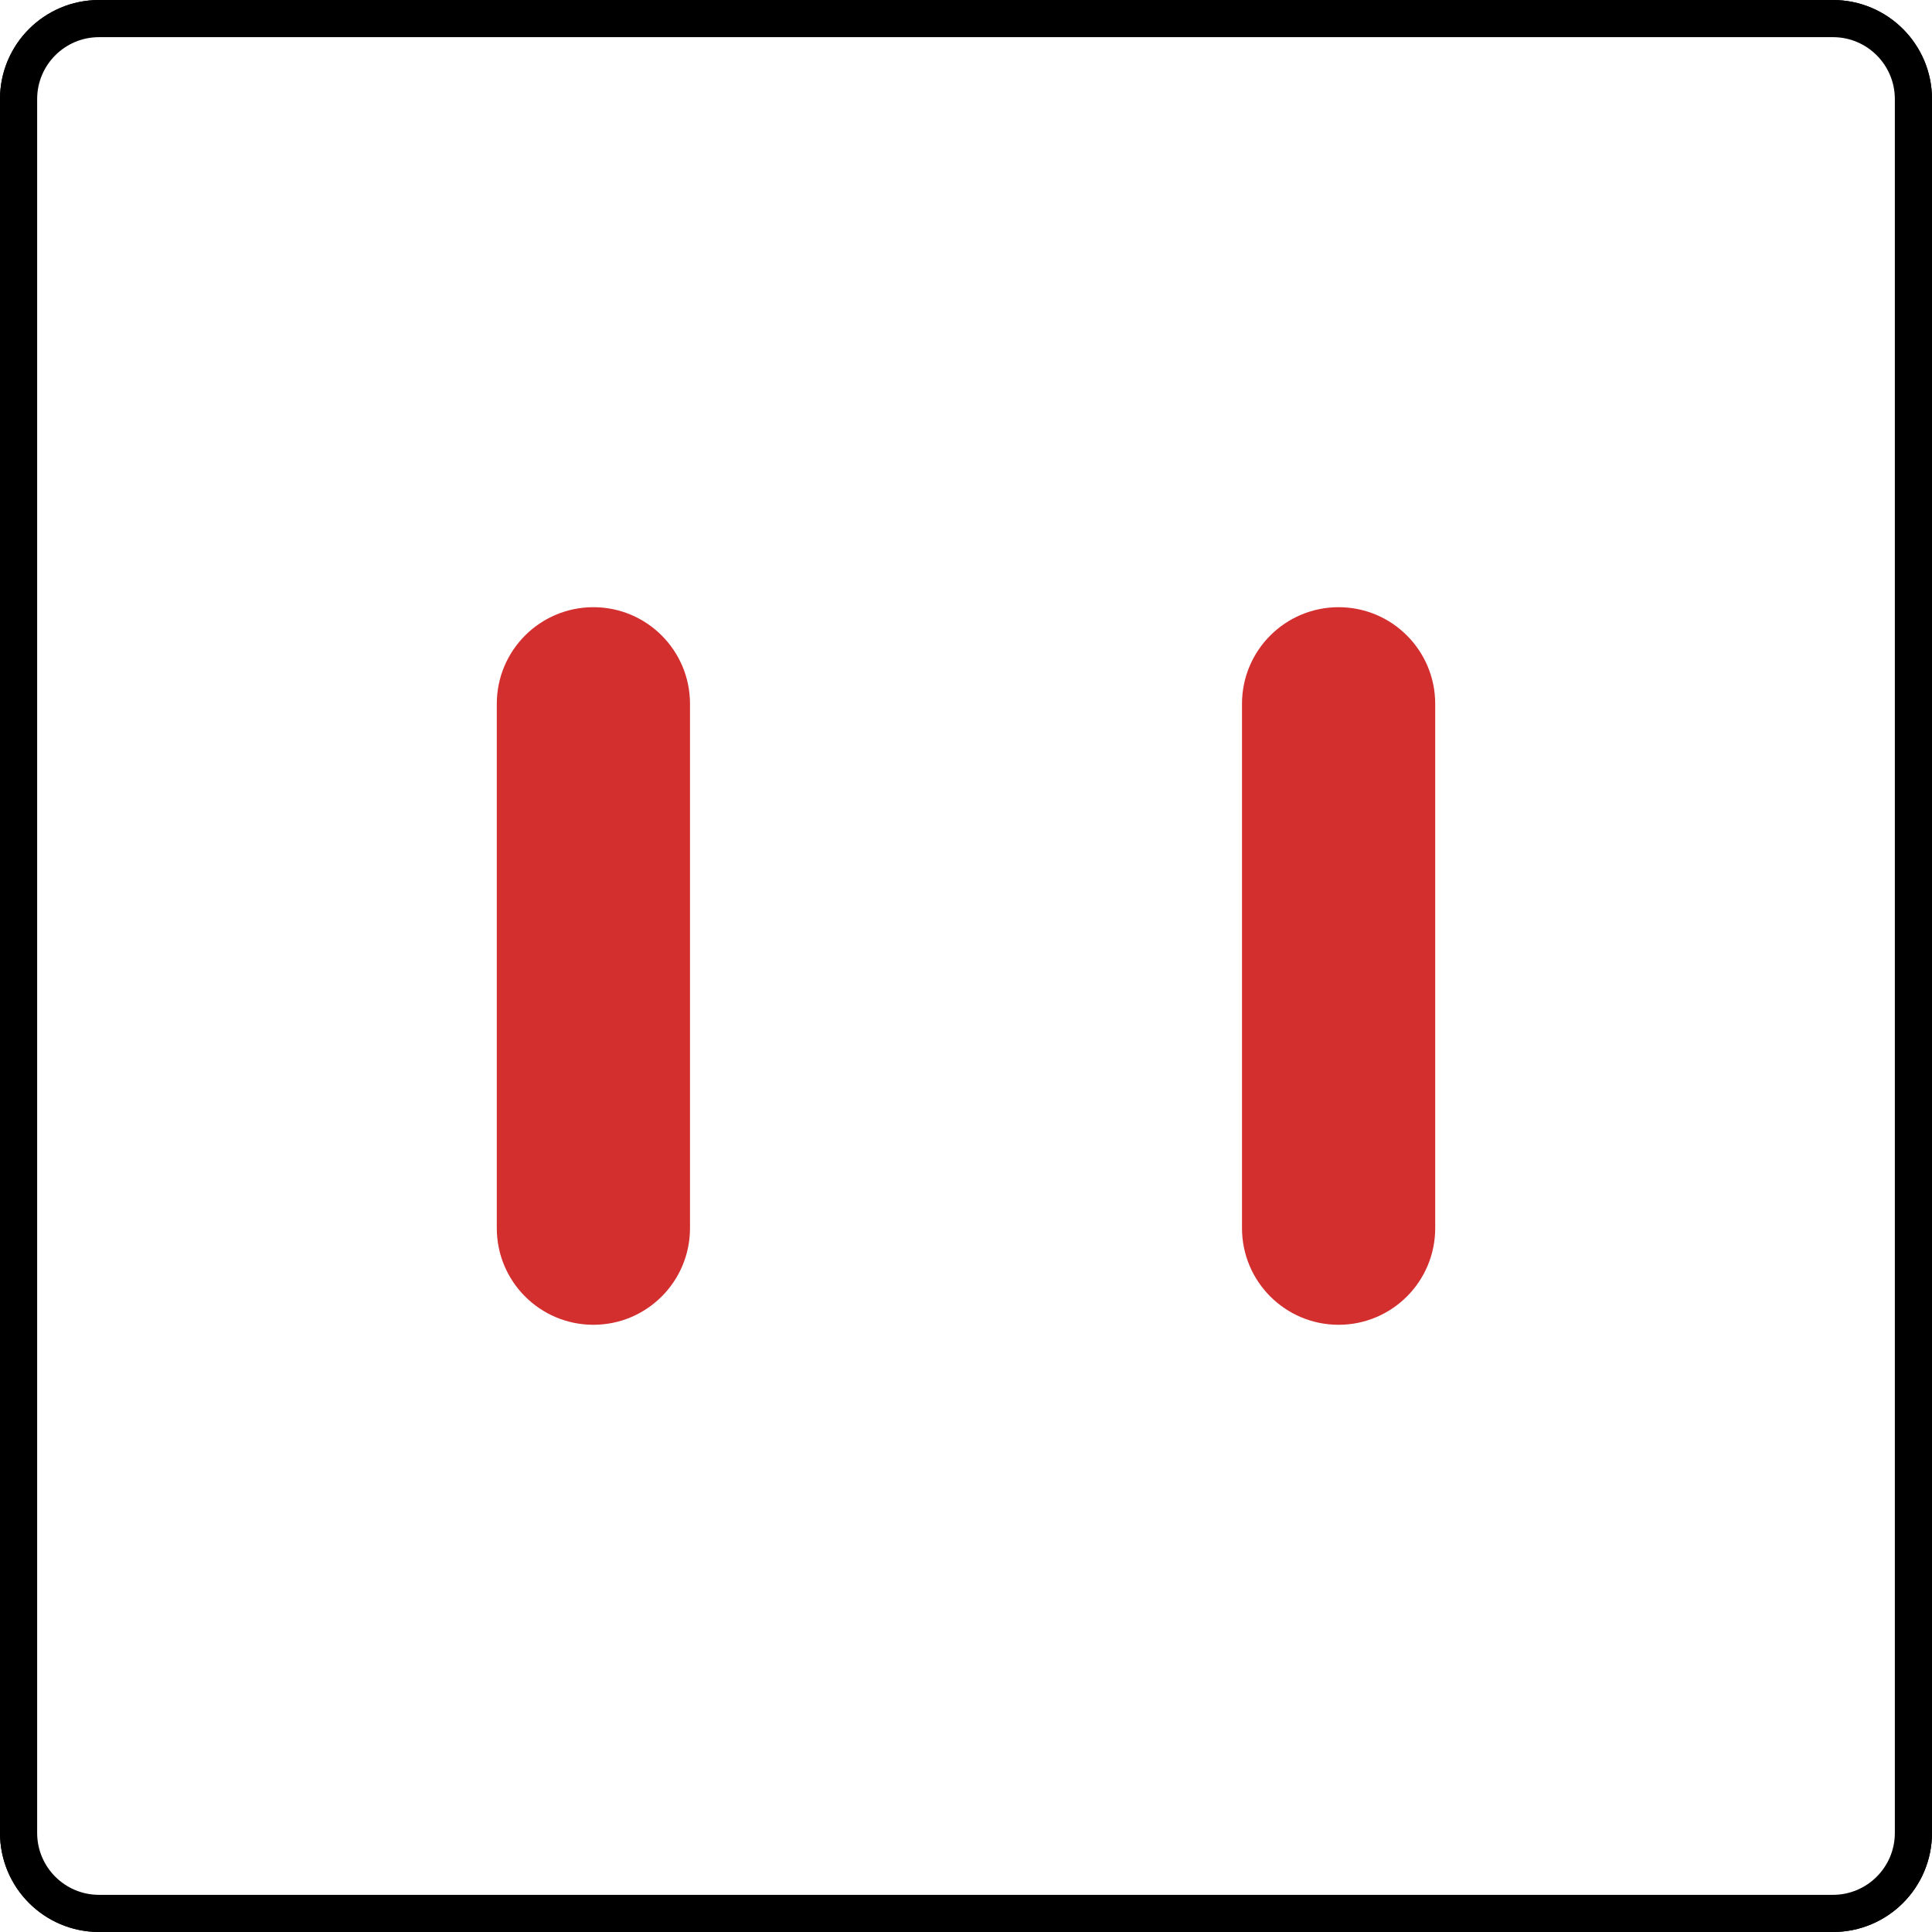
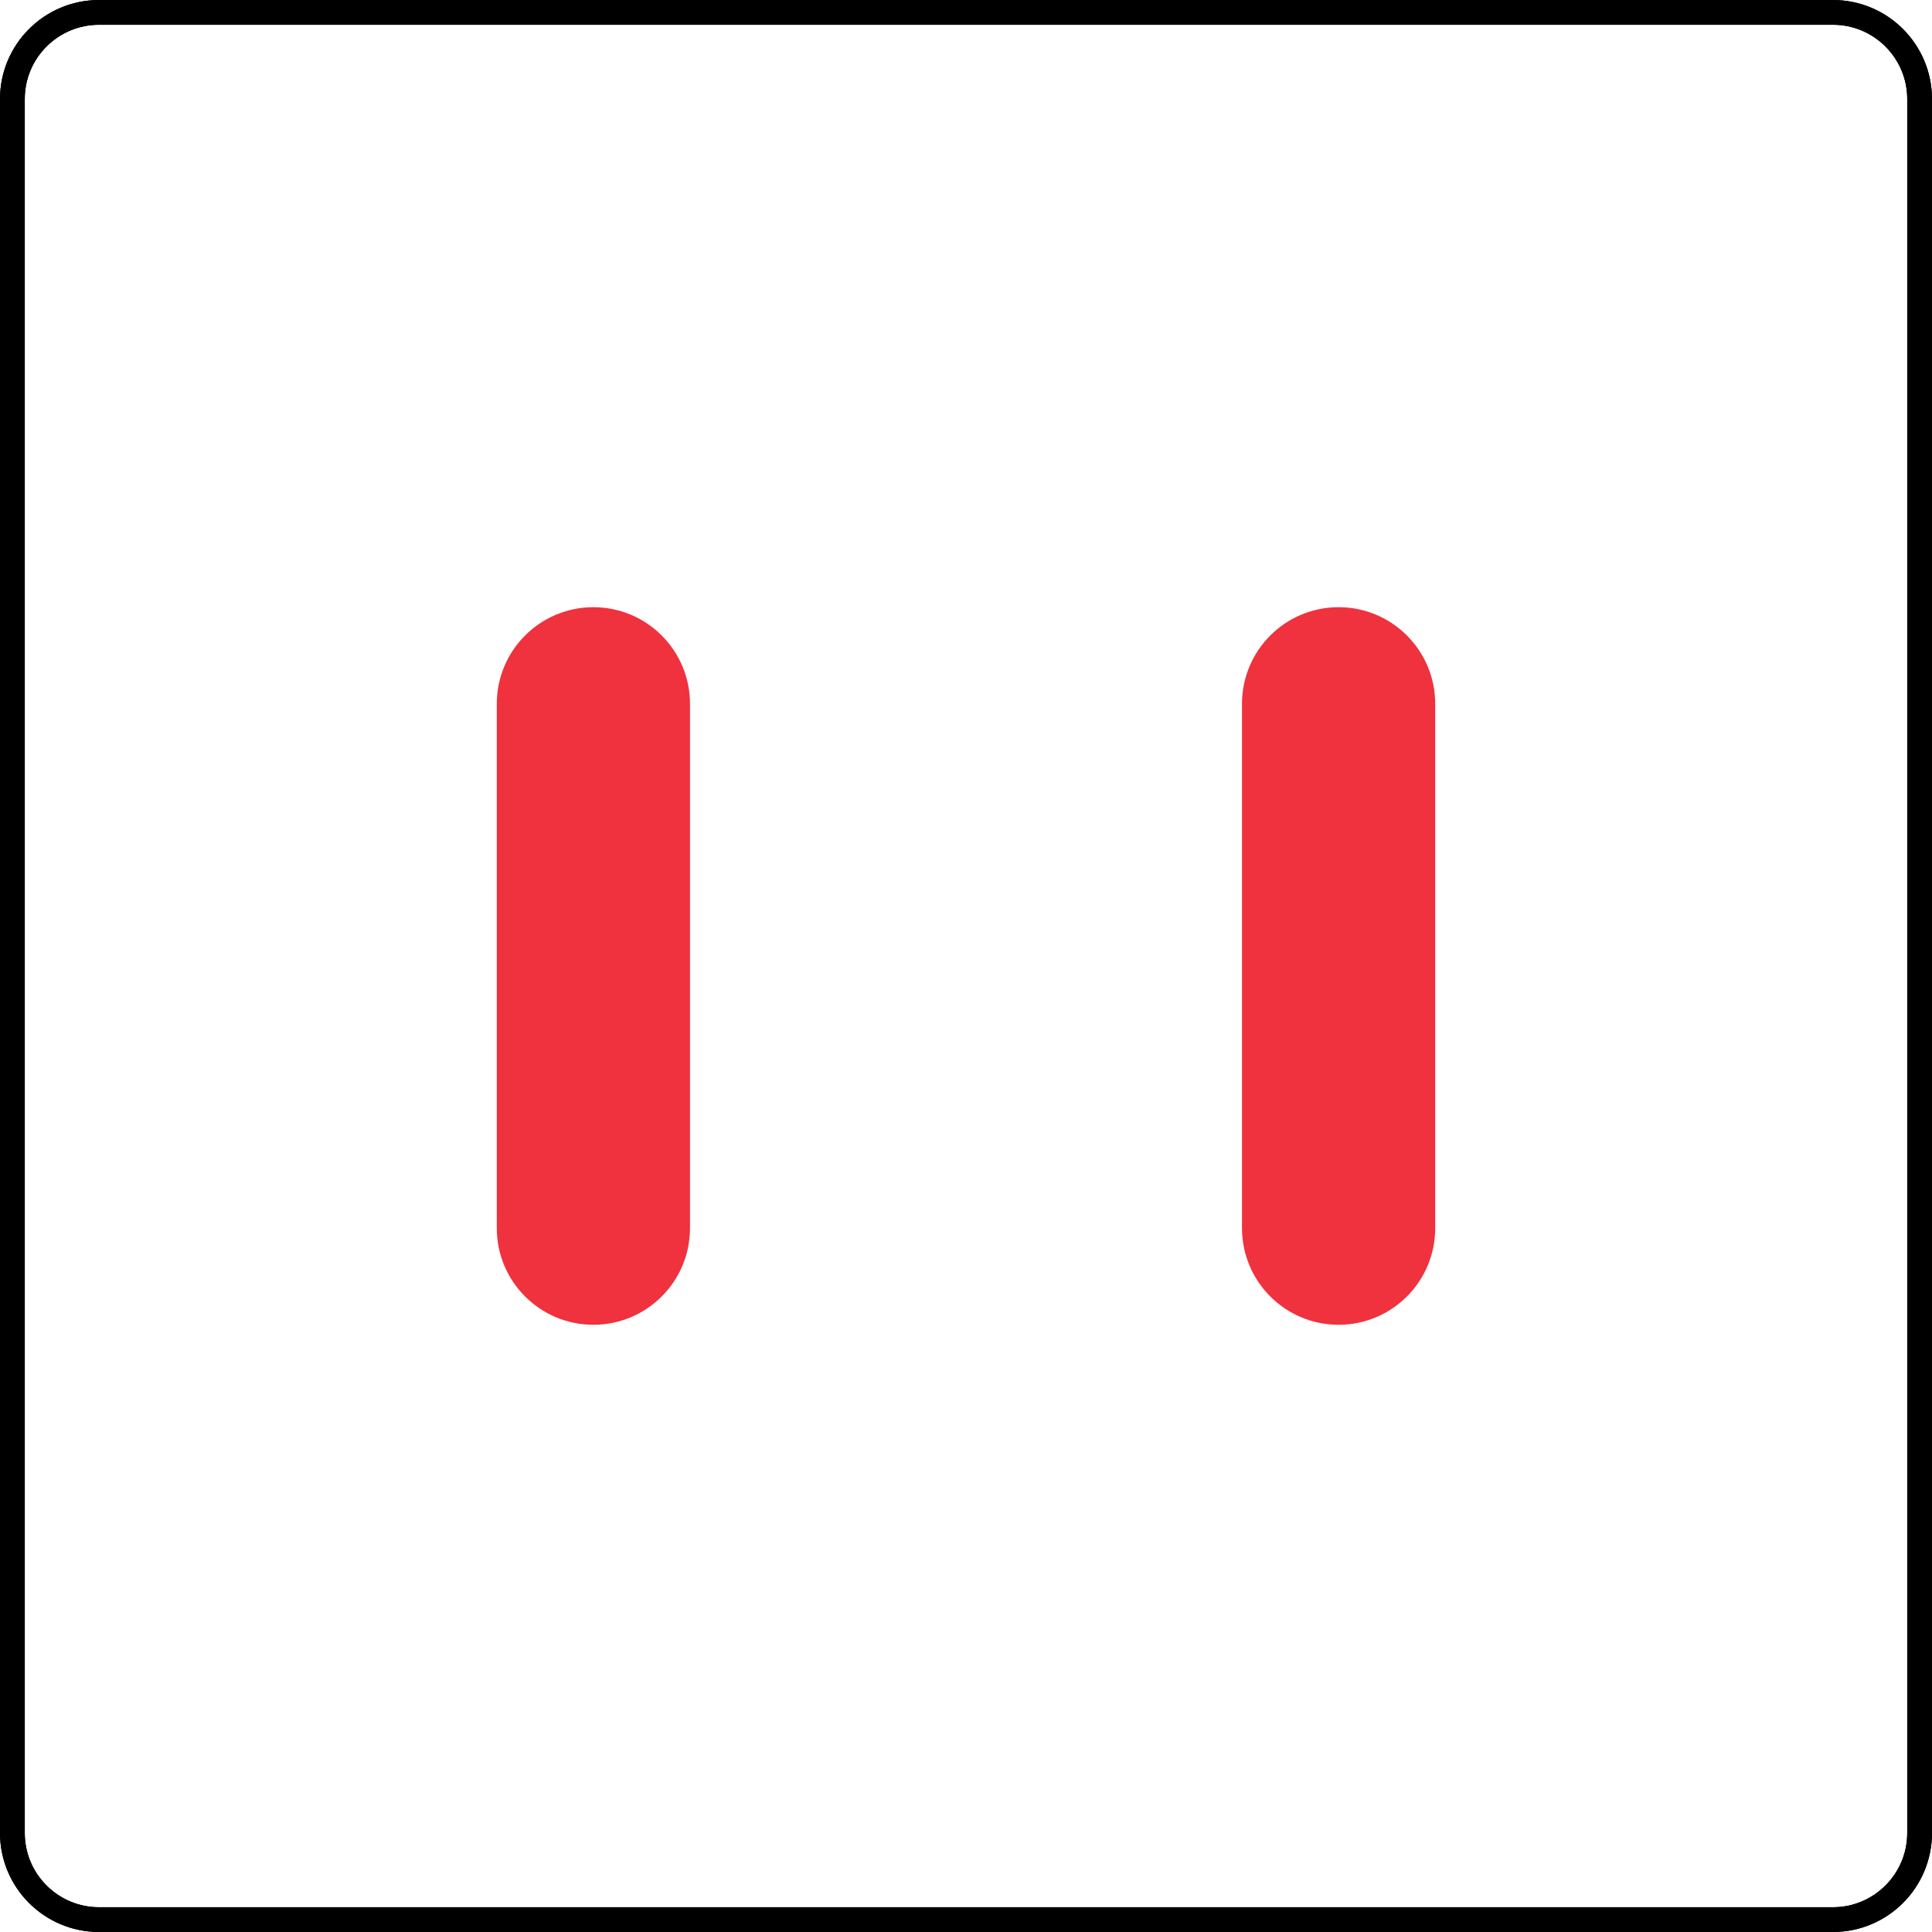
<svg xmlns="http://www.w3.org/2000/svg" width="78" height="78" viewBox="0 0 78 78" fill="none">
  <rect x="0.5" y="0.5" width="77" height="77" rx="3.5" stroke="black" />
-   <rect x="0.75" y="0.75" width="76.5" height="76.5" rx="3.25" stroke="black" stroke-width="1.5" />
-   <rect x="20.557" y="25.014" width="6.8" height="27.971" rx="3.4" fill="#D32F2F" stroke="#D32F2F" />
-   <rect x="50.643" y="25.014" width="6.8" height="27.971" rx="3.4" fill="#D32F2F" stroke="#D32F2F" />
+   <rect x="0.5" y="0.5" width="77" height="77" rx="3.5" stroke="black" />
+   <rect x="20.057" y="24.514" width="7.8" height="28.971" rx="3.9" fill="#EF323D" />
+   <rect x="50.143" y="24.514" width="7.8" height="28.971" rx="3.9" fill="#EF323D" />
</svg>
